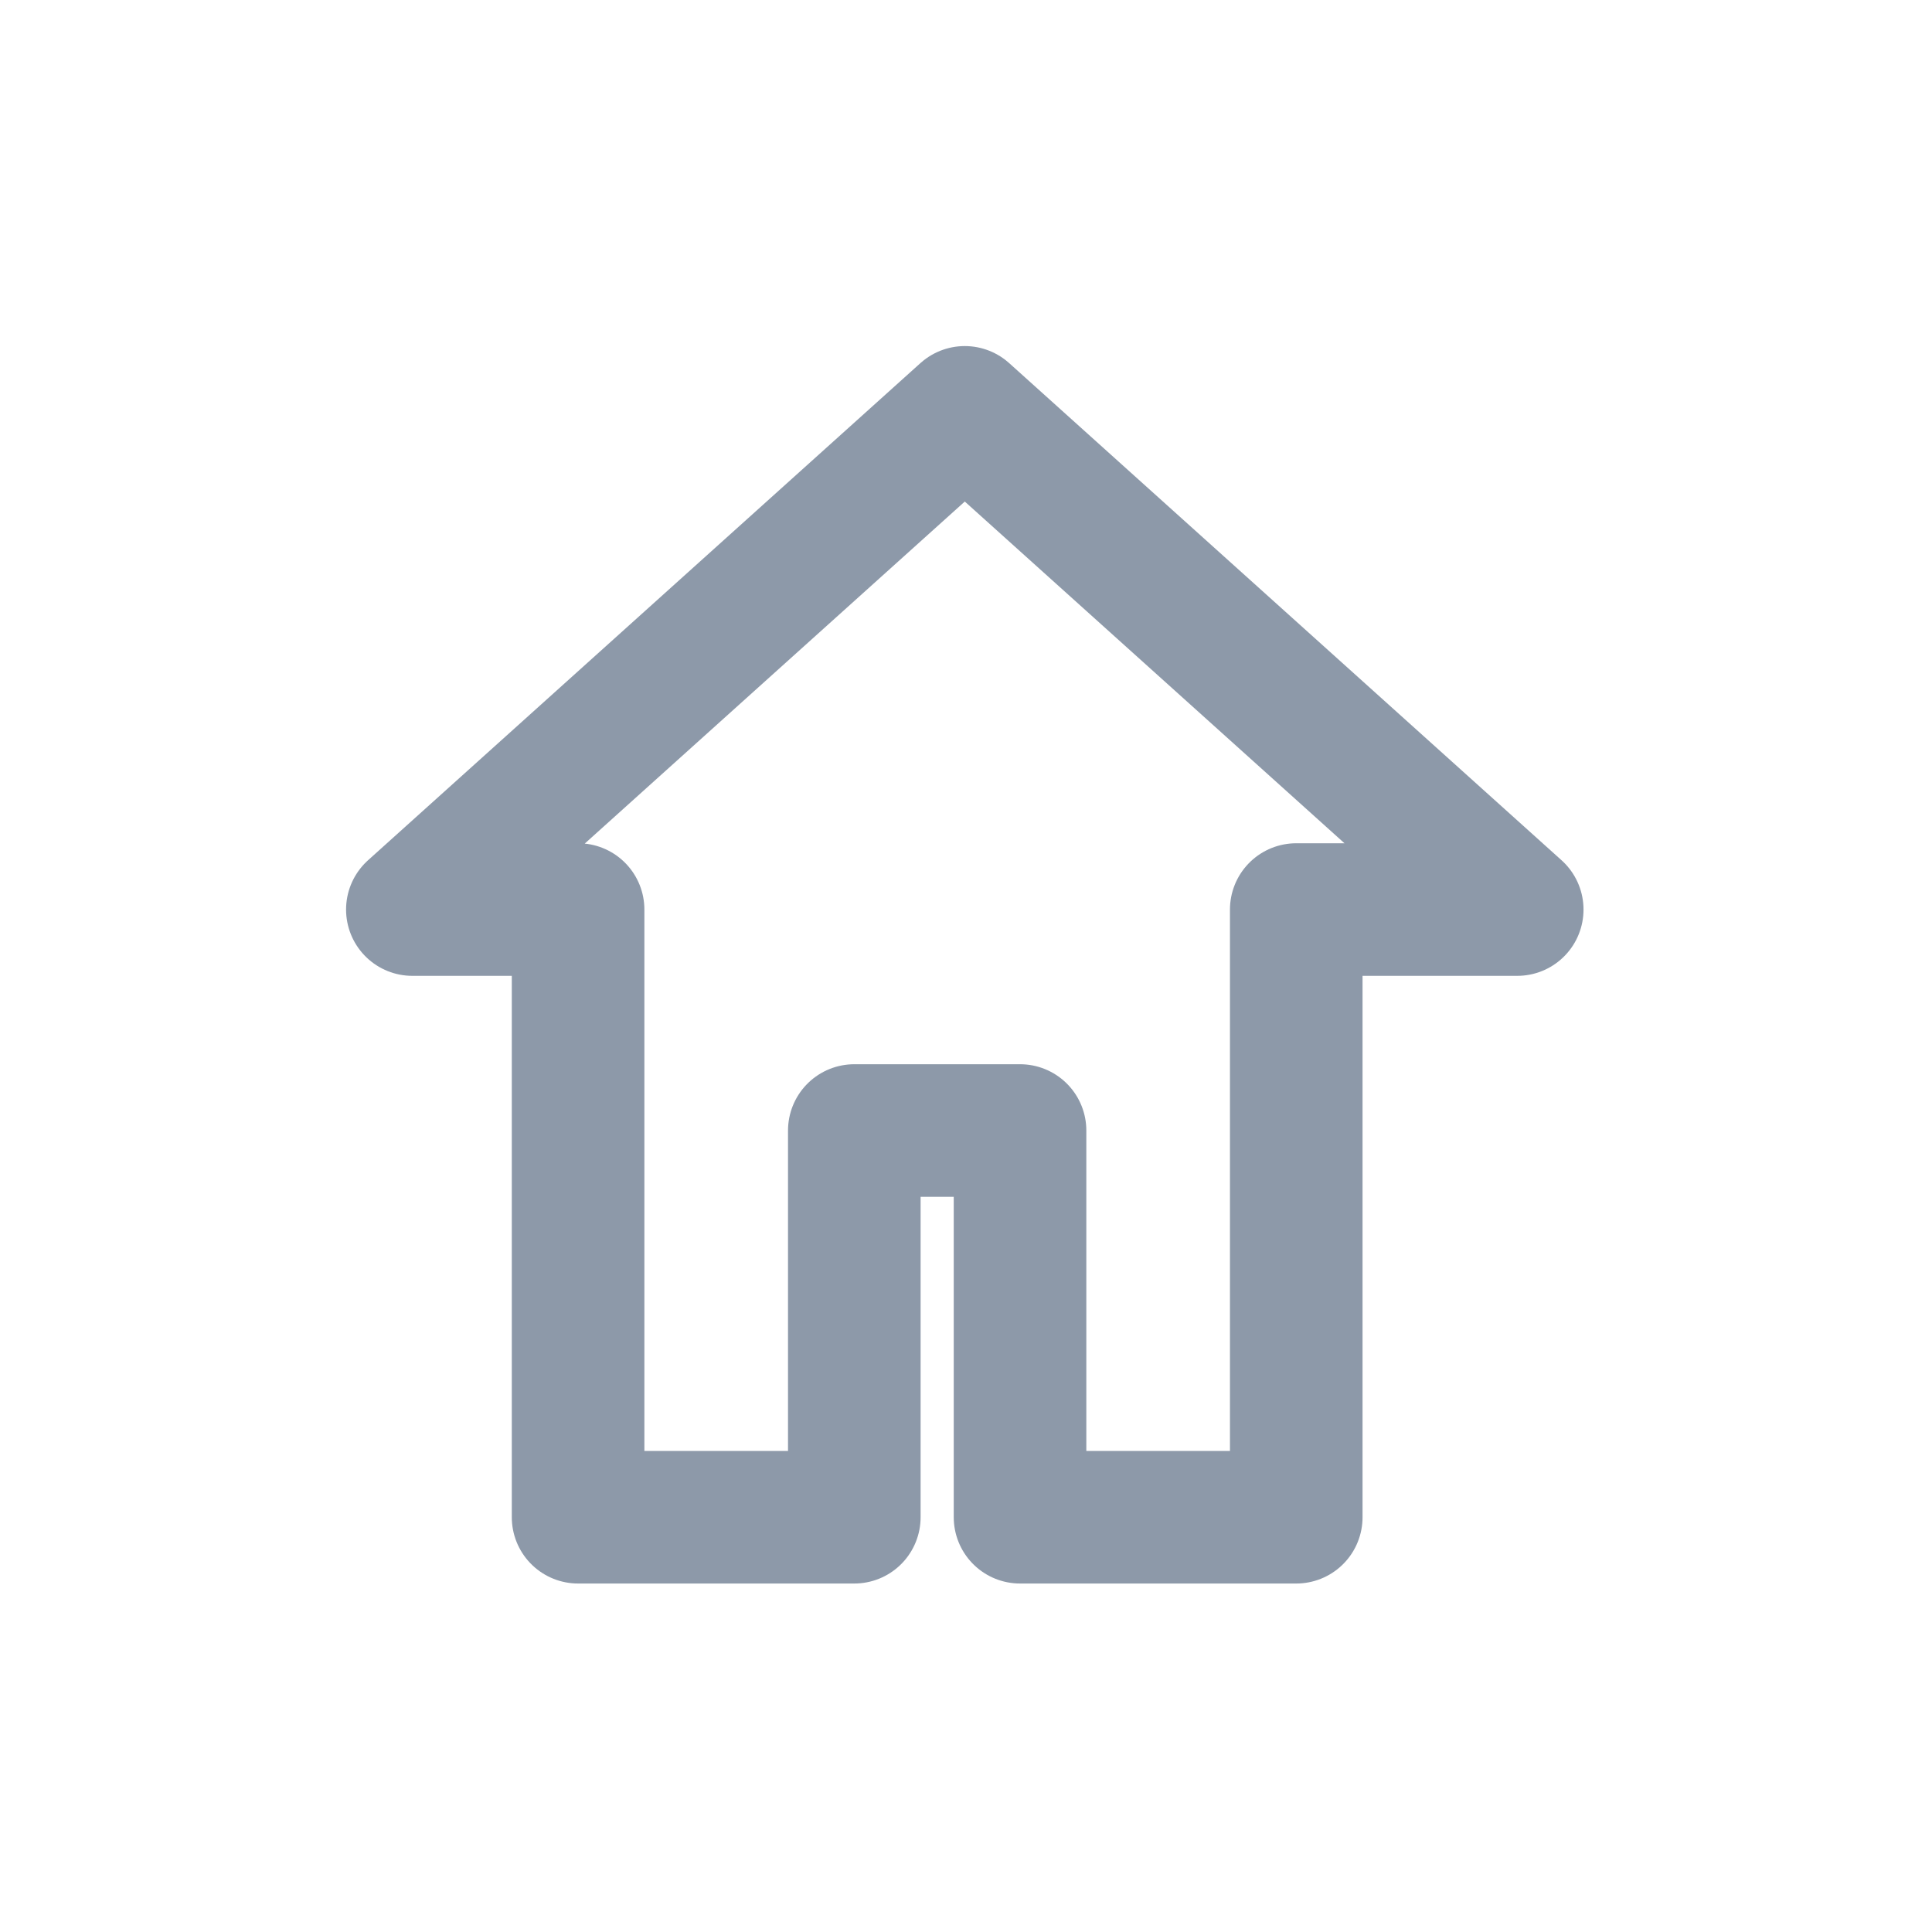
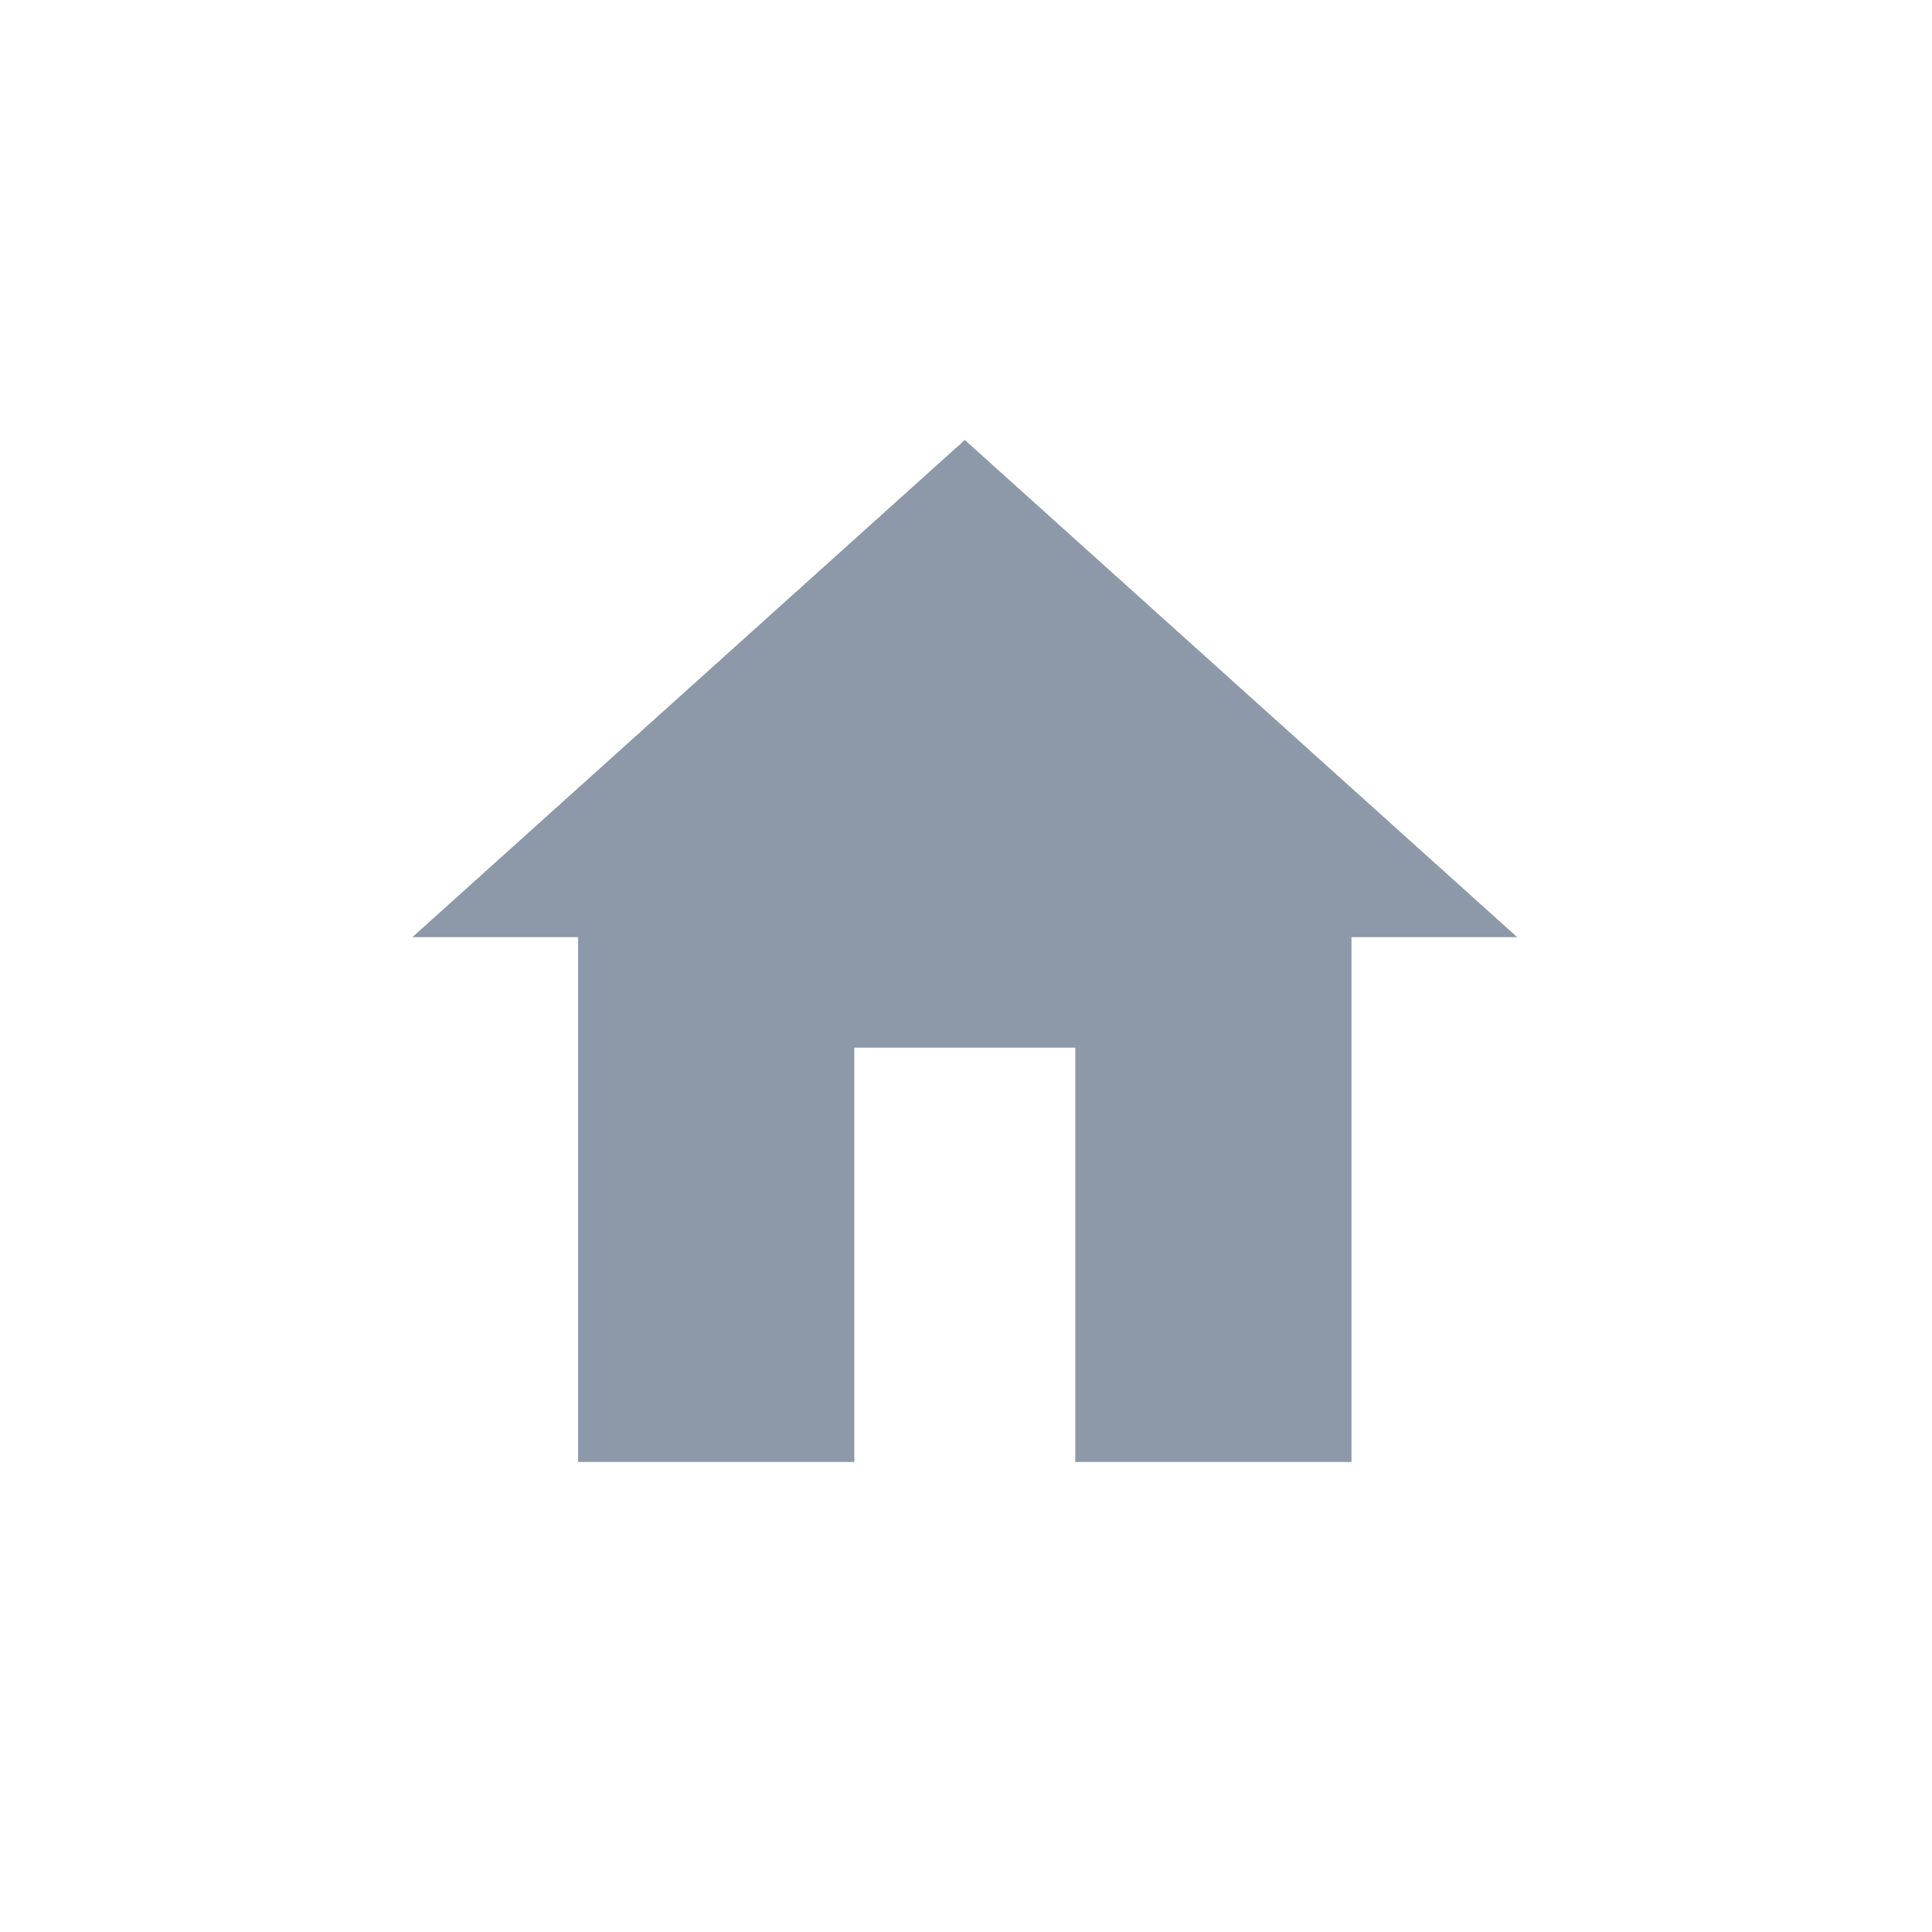
<svg xmlns="http://www.w3.org/2000/svg" width="64" height="64" viewBox="0 0 64 64">
  <g transform="translate(10 10) scale(1.83)">
-     <path d="M2 11 12 2l10 9h-4v11h-5v-7h-3v7H5V11Z" fill="none" stroke="#8d99a9" stroke-width="2.4" stroke-linecap="round" stroke-linejoin="round" />
+     <path d="M12 2.5 2 11.5h3v9.5h5v-7.5h4v7.5h5v-9.5h3Z" fill="#8d99a9" />
  </g>
</svg>
